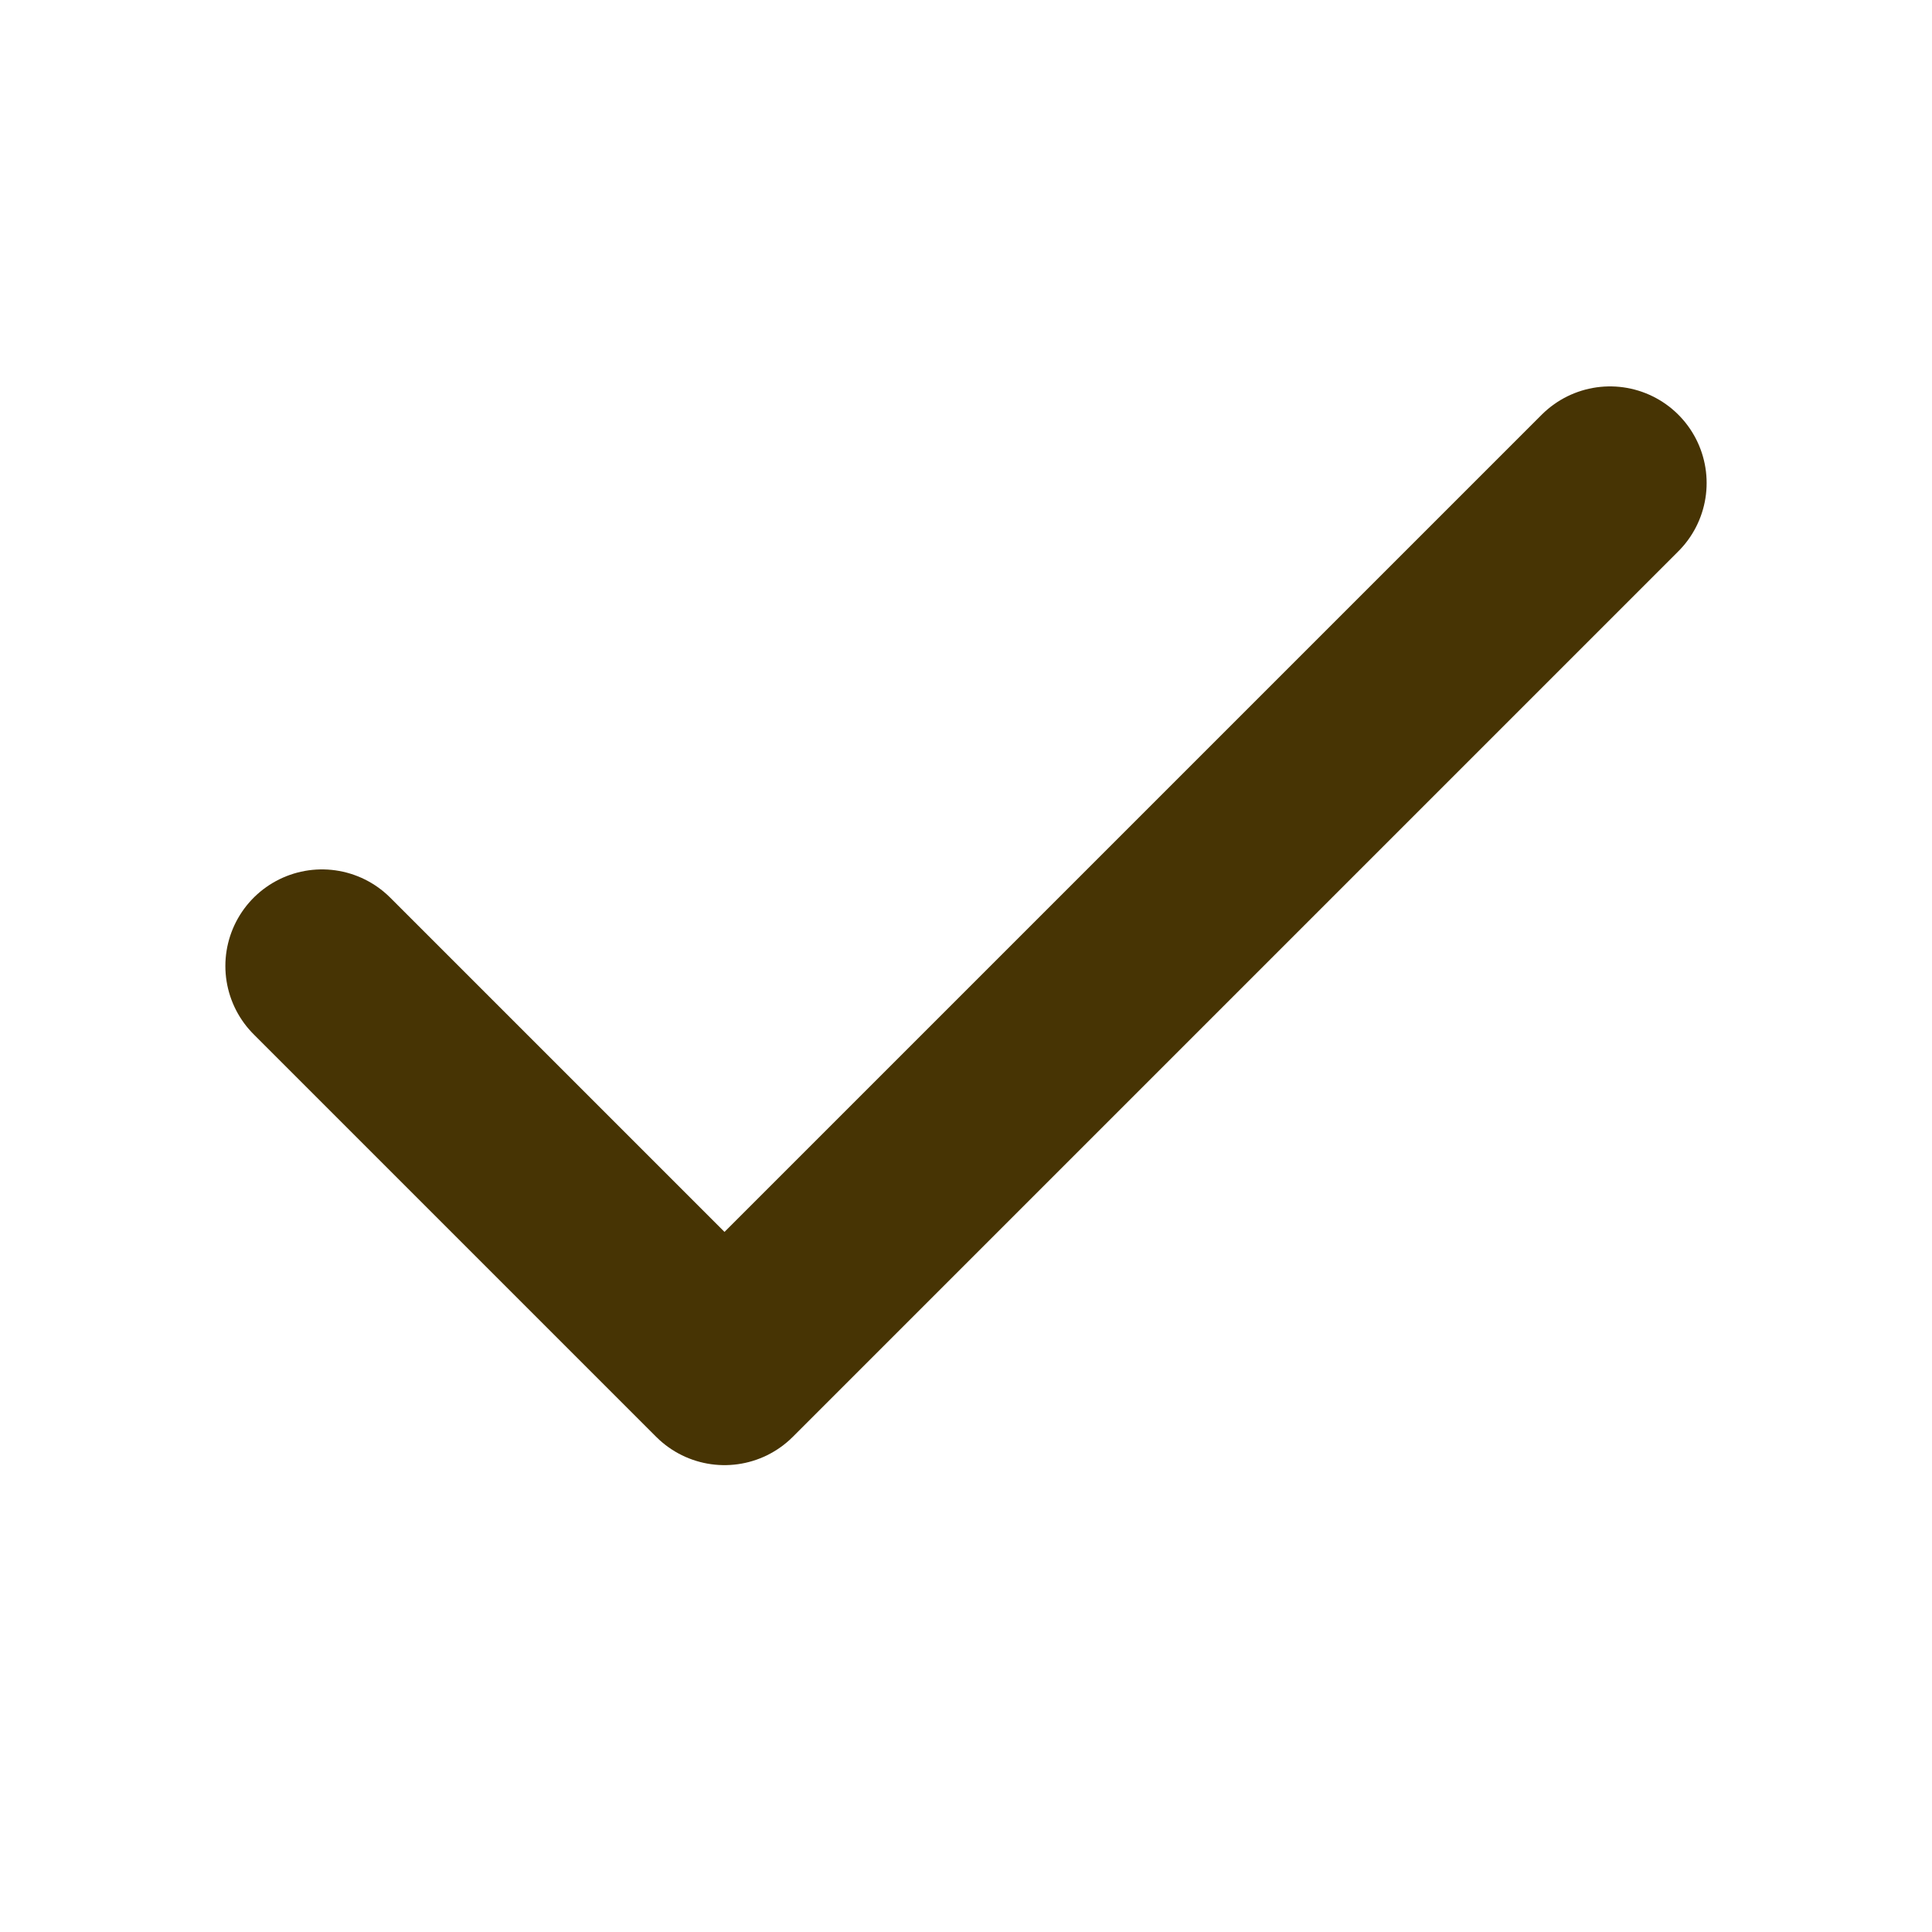
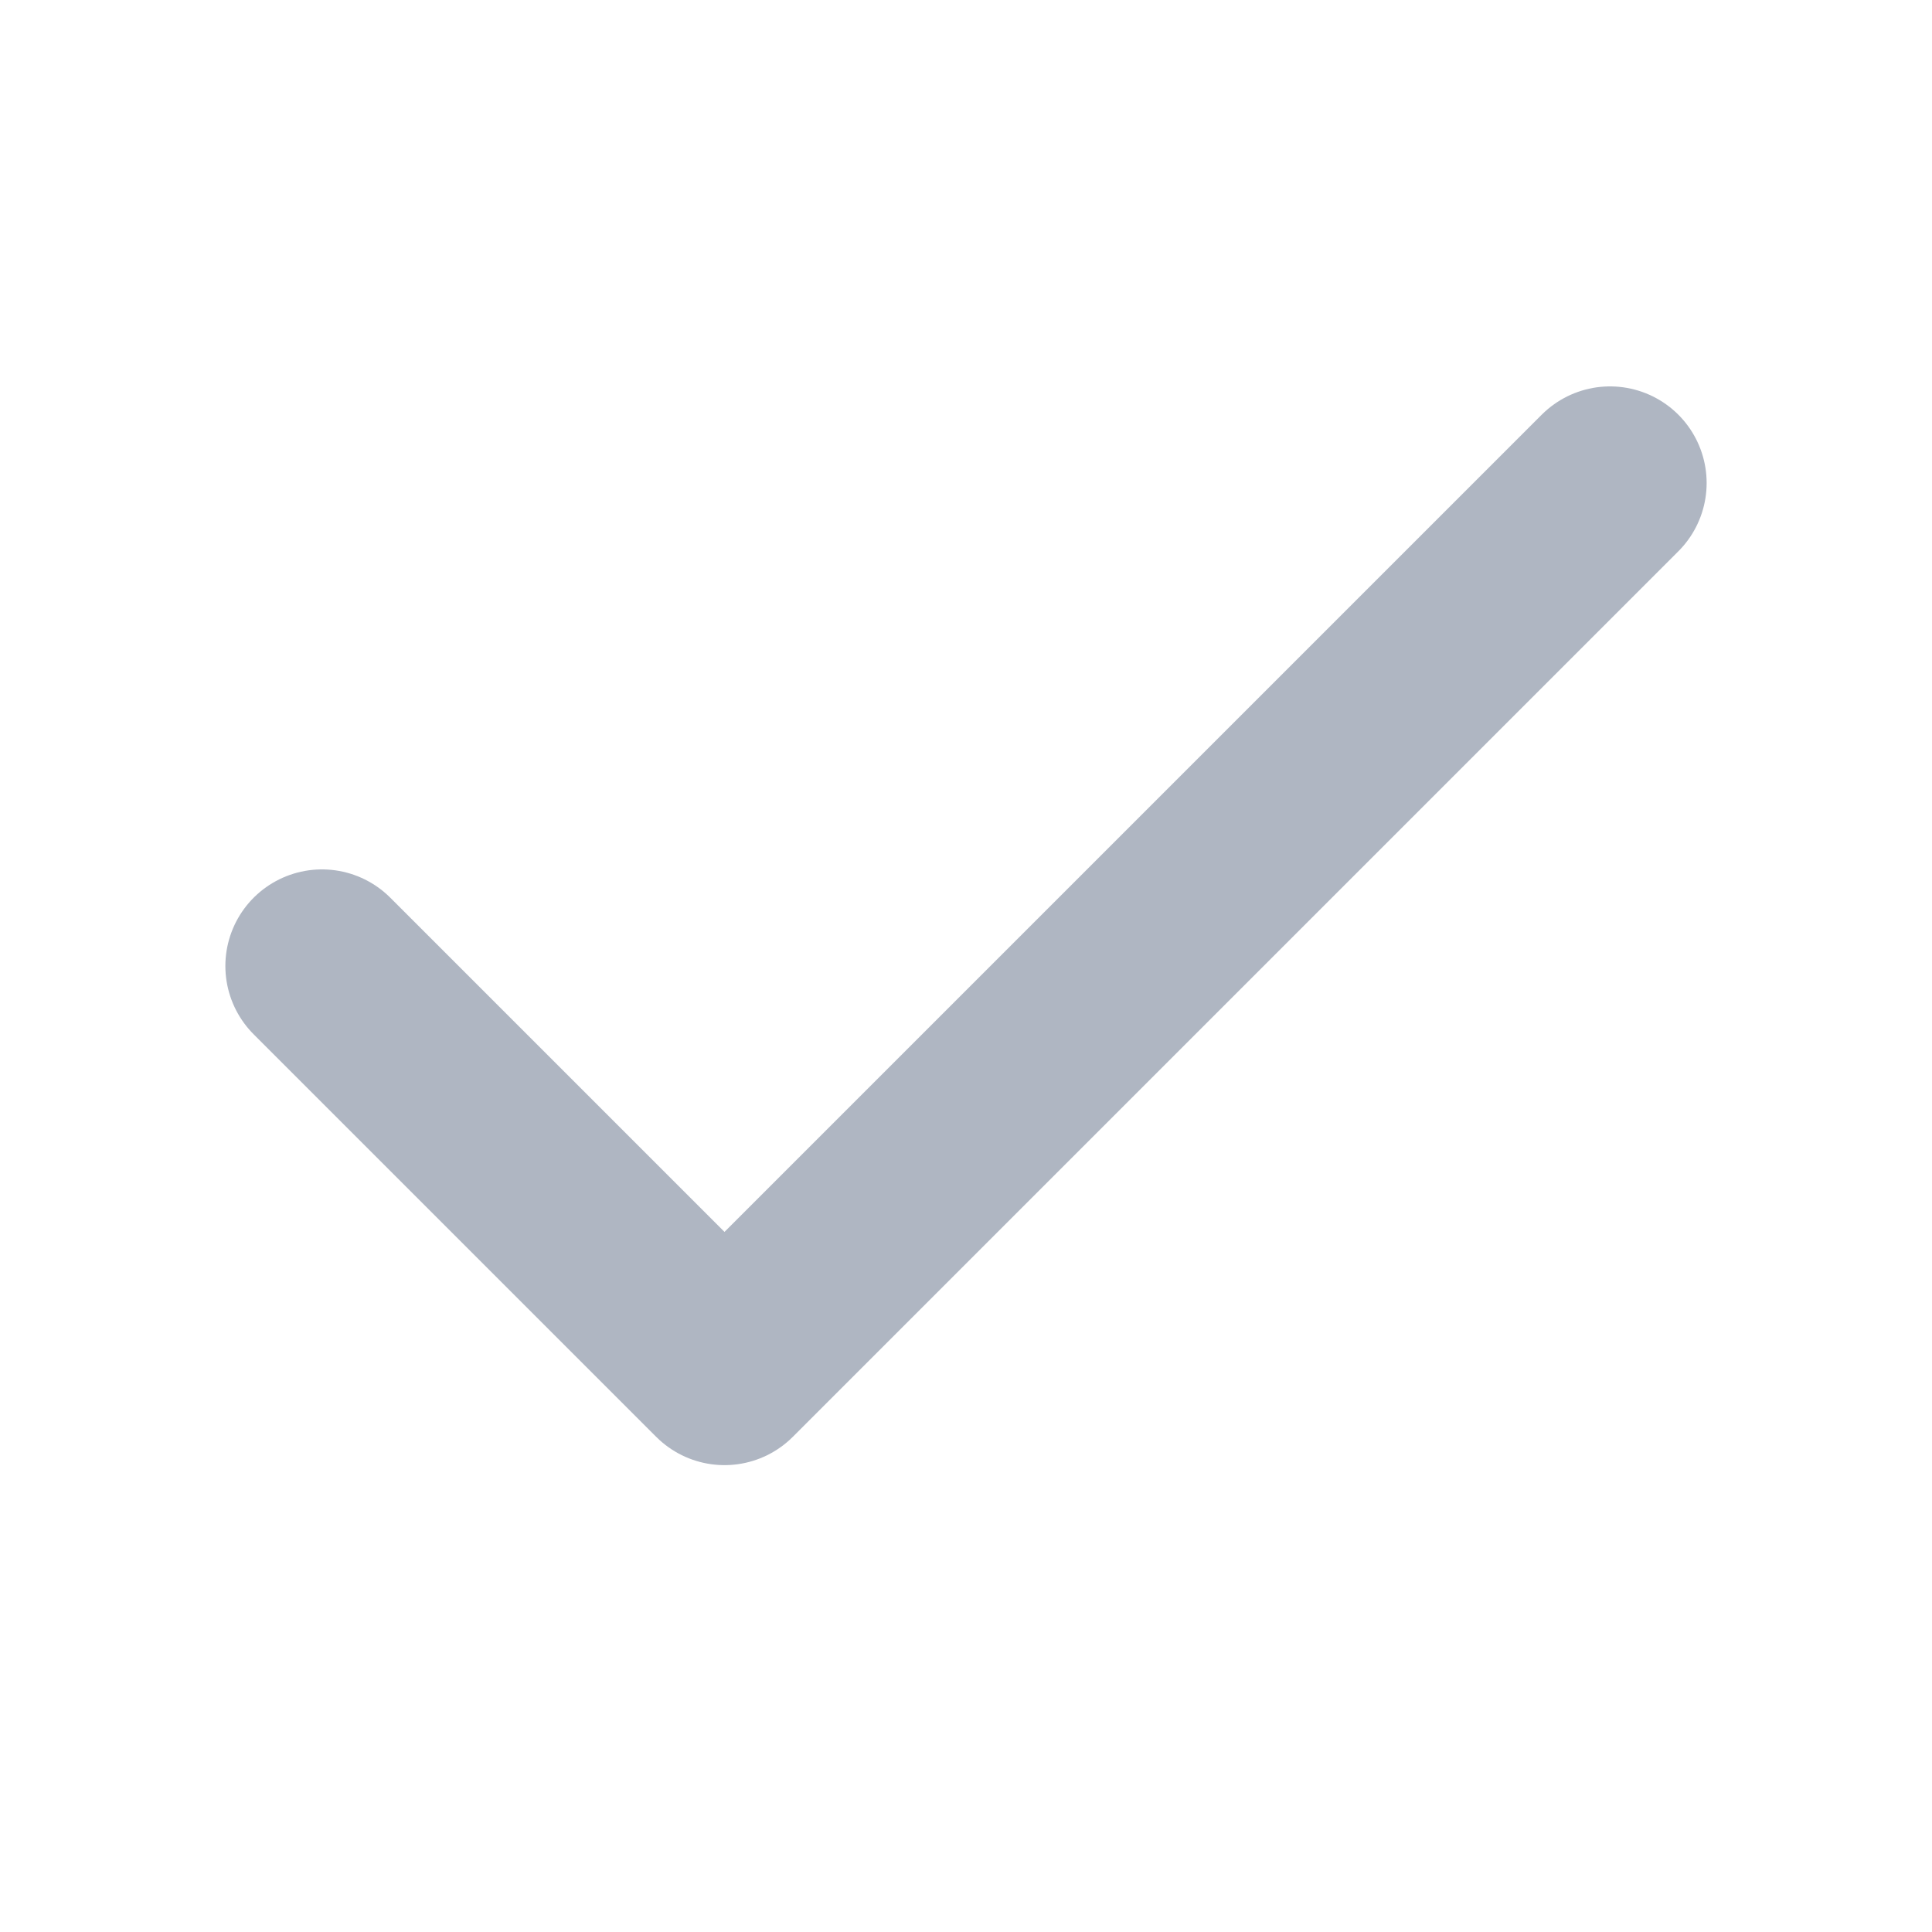
- <svg xmlns="http://www.w3.org/2000/svg" width="20" height="20" viewBox="0 0 20 20" fill="none">
-   <path d="M16.667 5L7.5 14.167L3.333 10" stroke="#473404" stroke-width="2" stroke-linecap="round" stroke-linejoin="round" />
+ <svg xmlns="http://www.w3.org/2000/svg" width="30" height="30" viewBox="0 0 20 20" fill="none">
+   <path d="M16.667 5L7.5 14.167L3.333 10" stroke="#afb6c2" stroke-width="2" stroke-linecap="round" stroke-linejoin="round" />
</svg>
